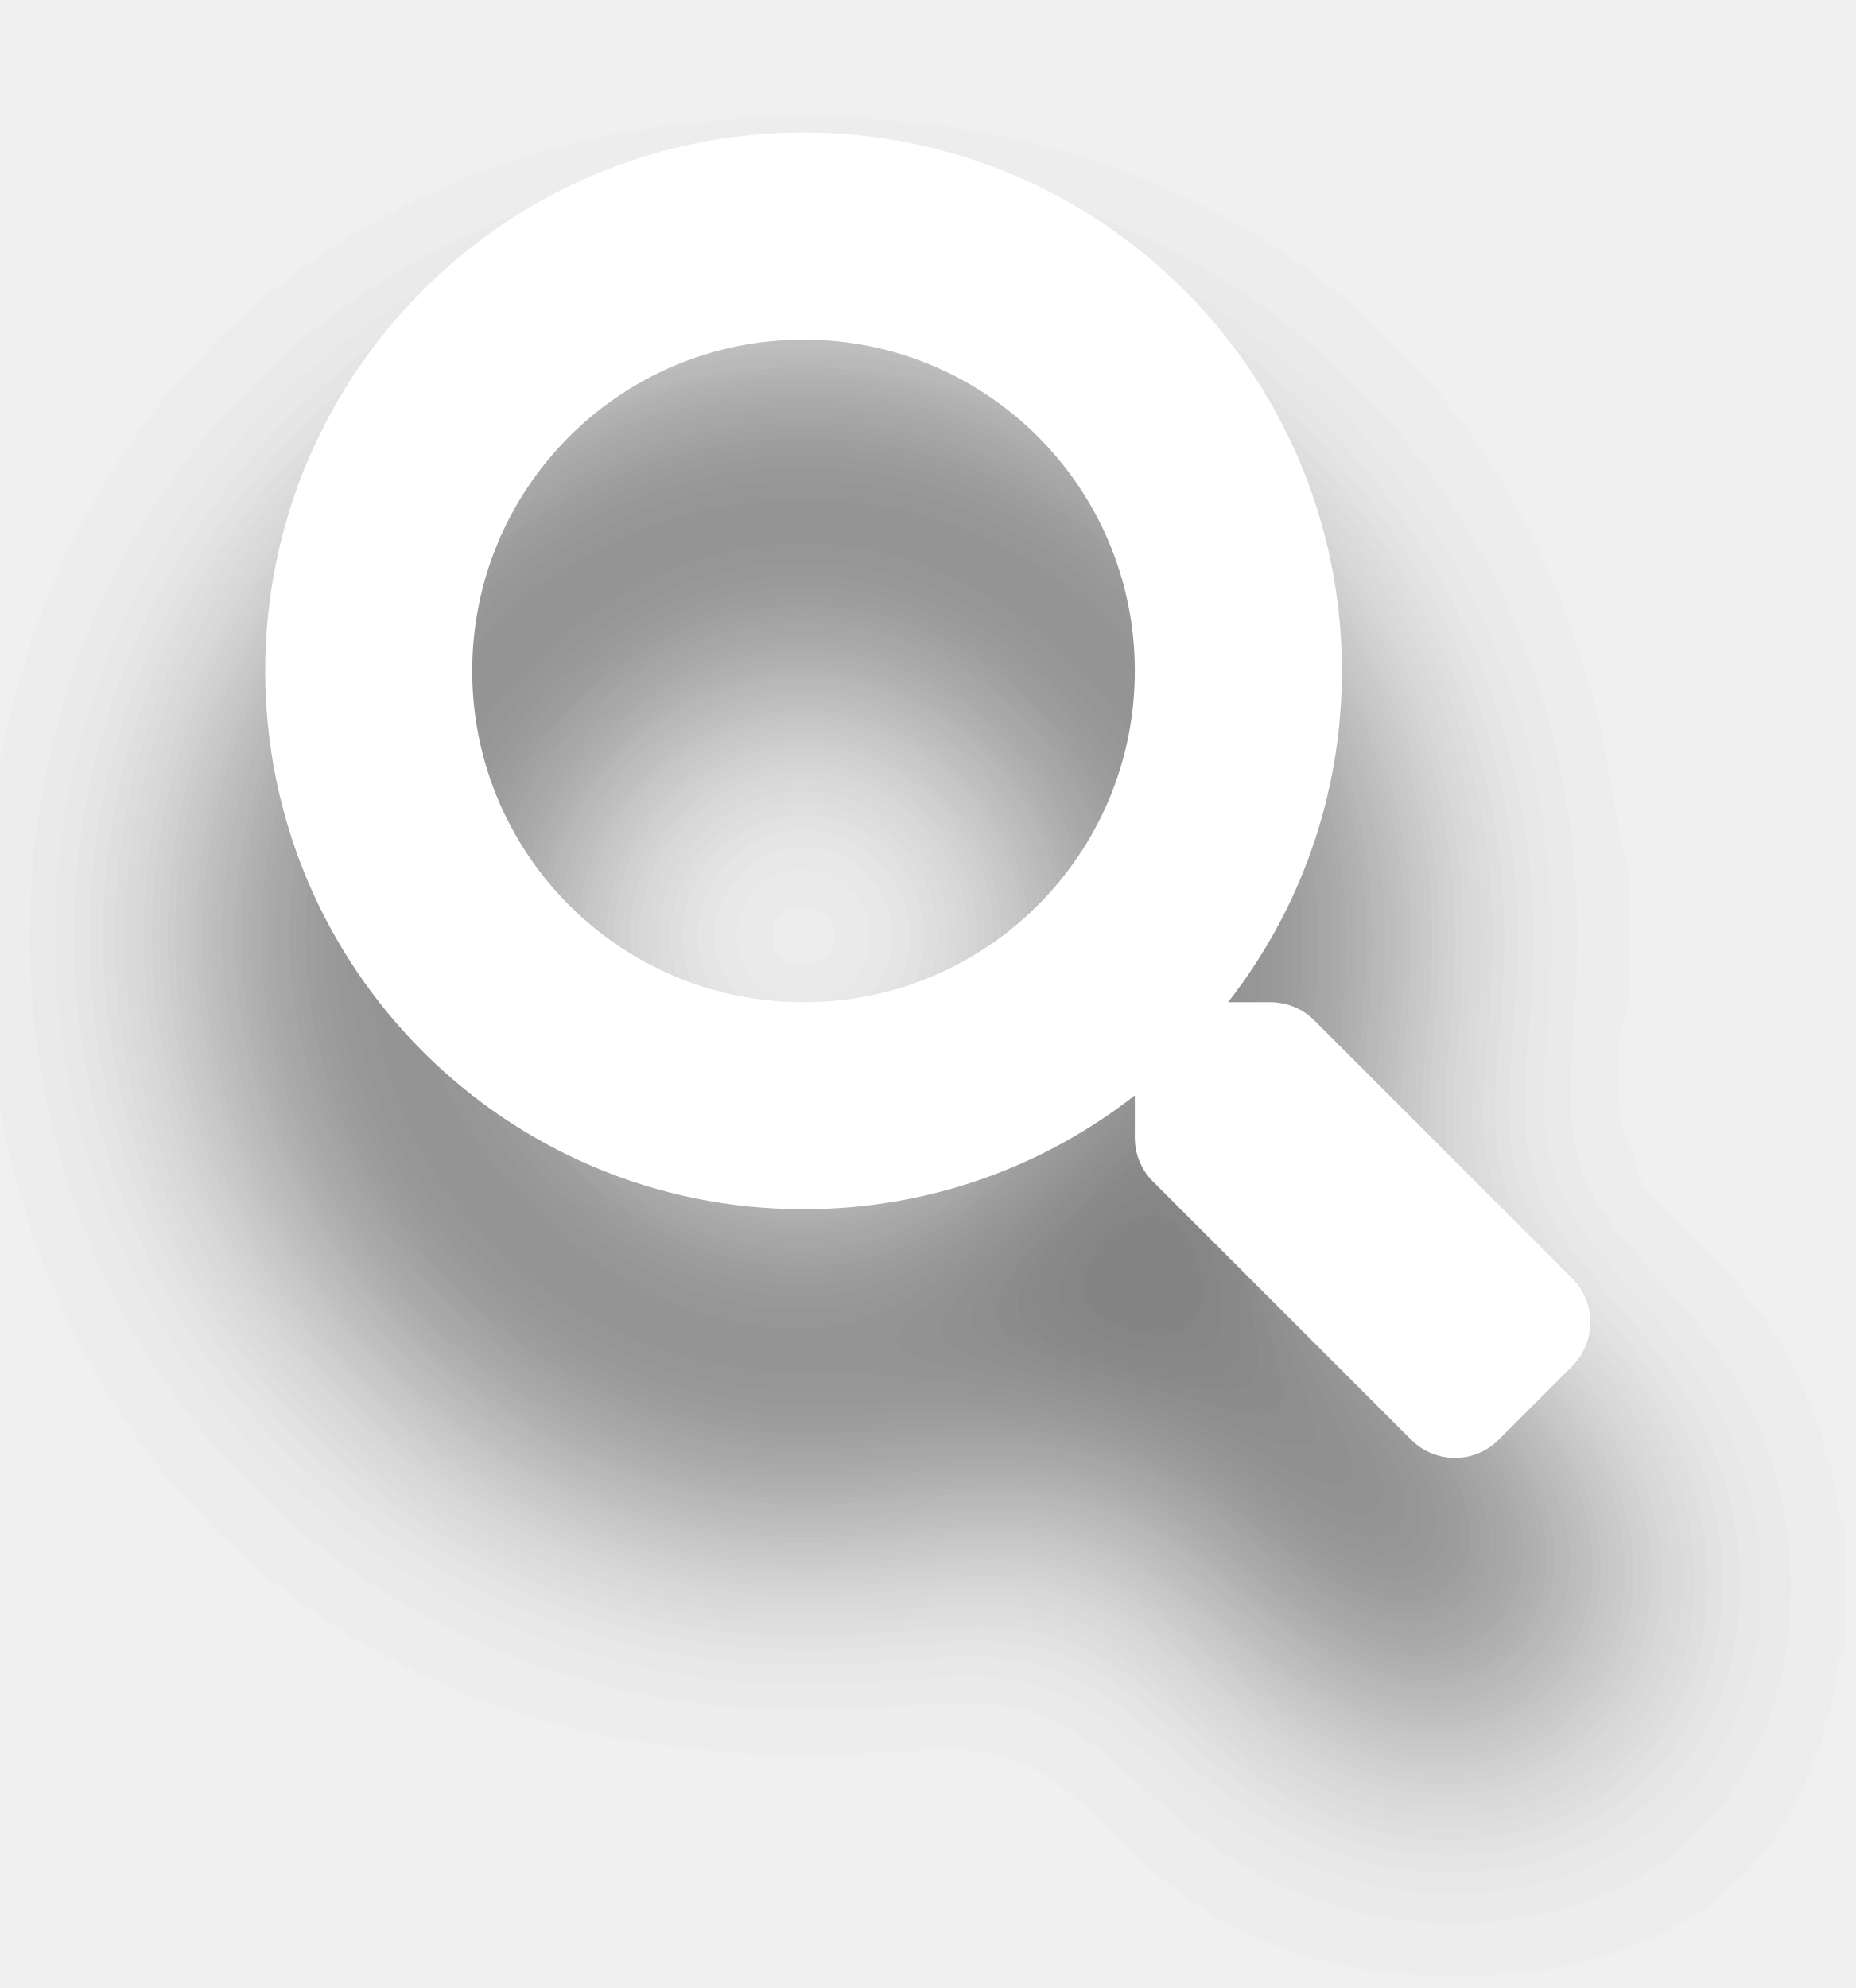
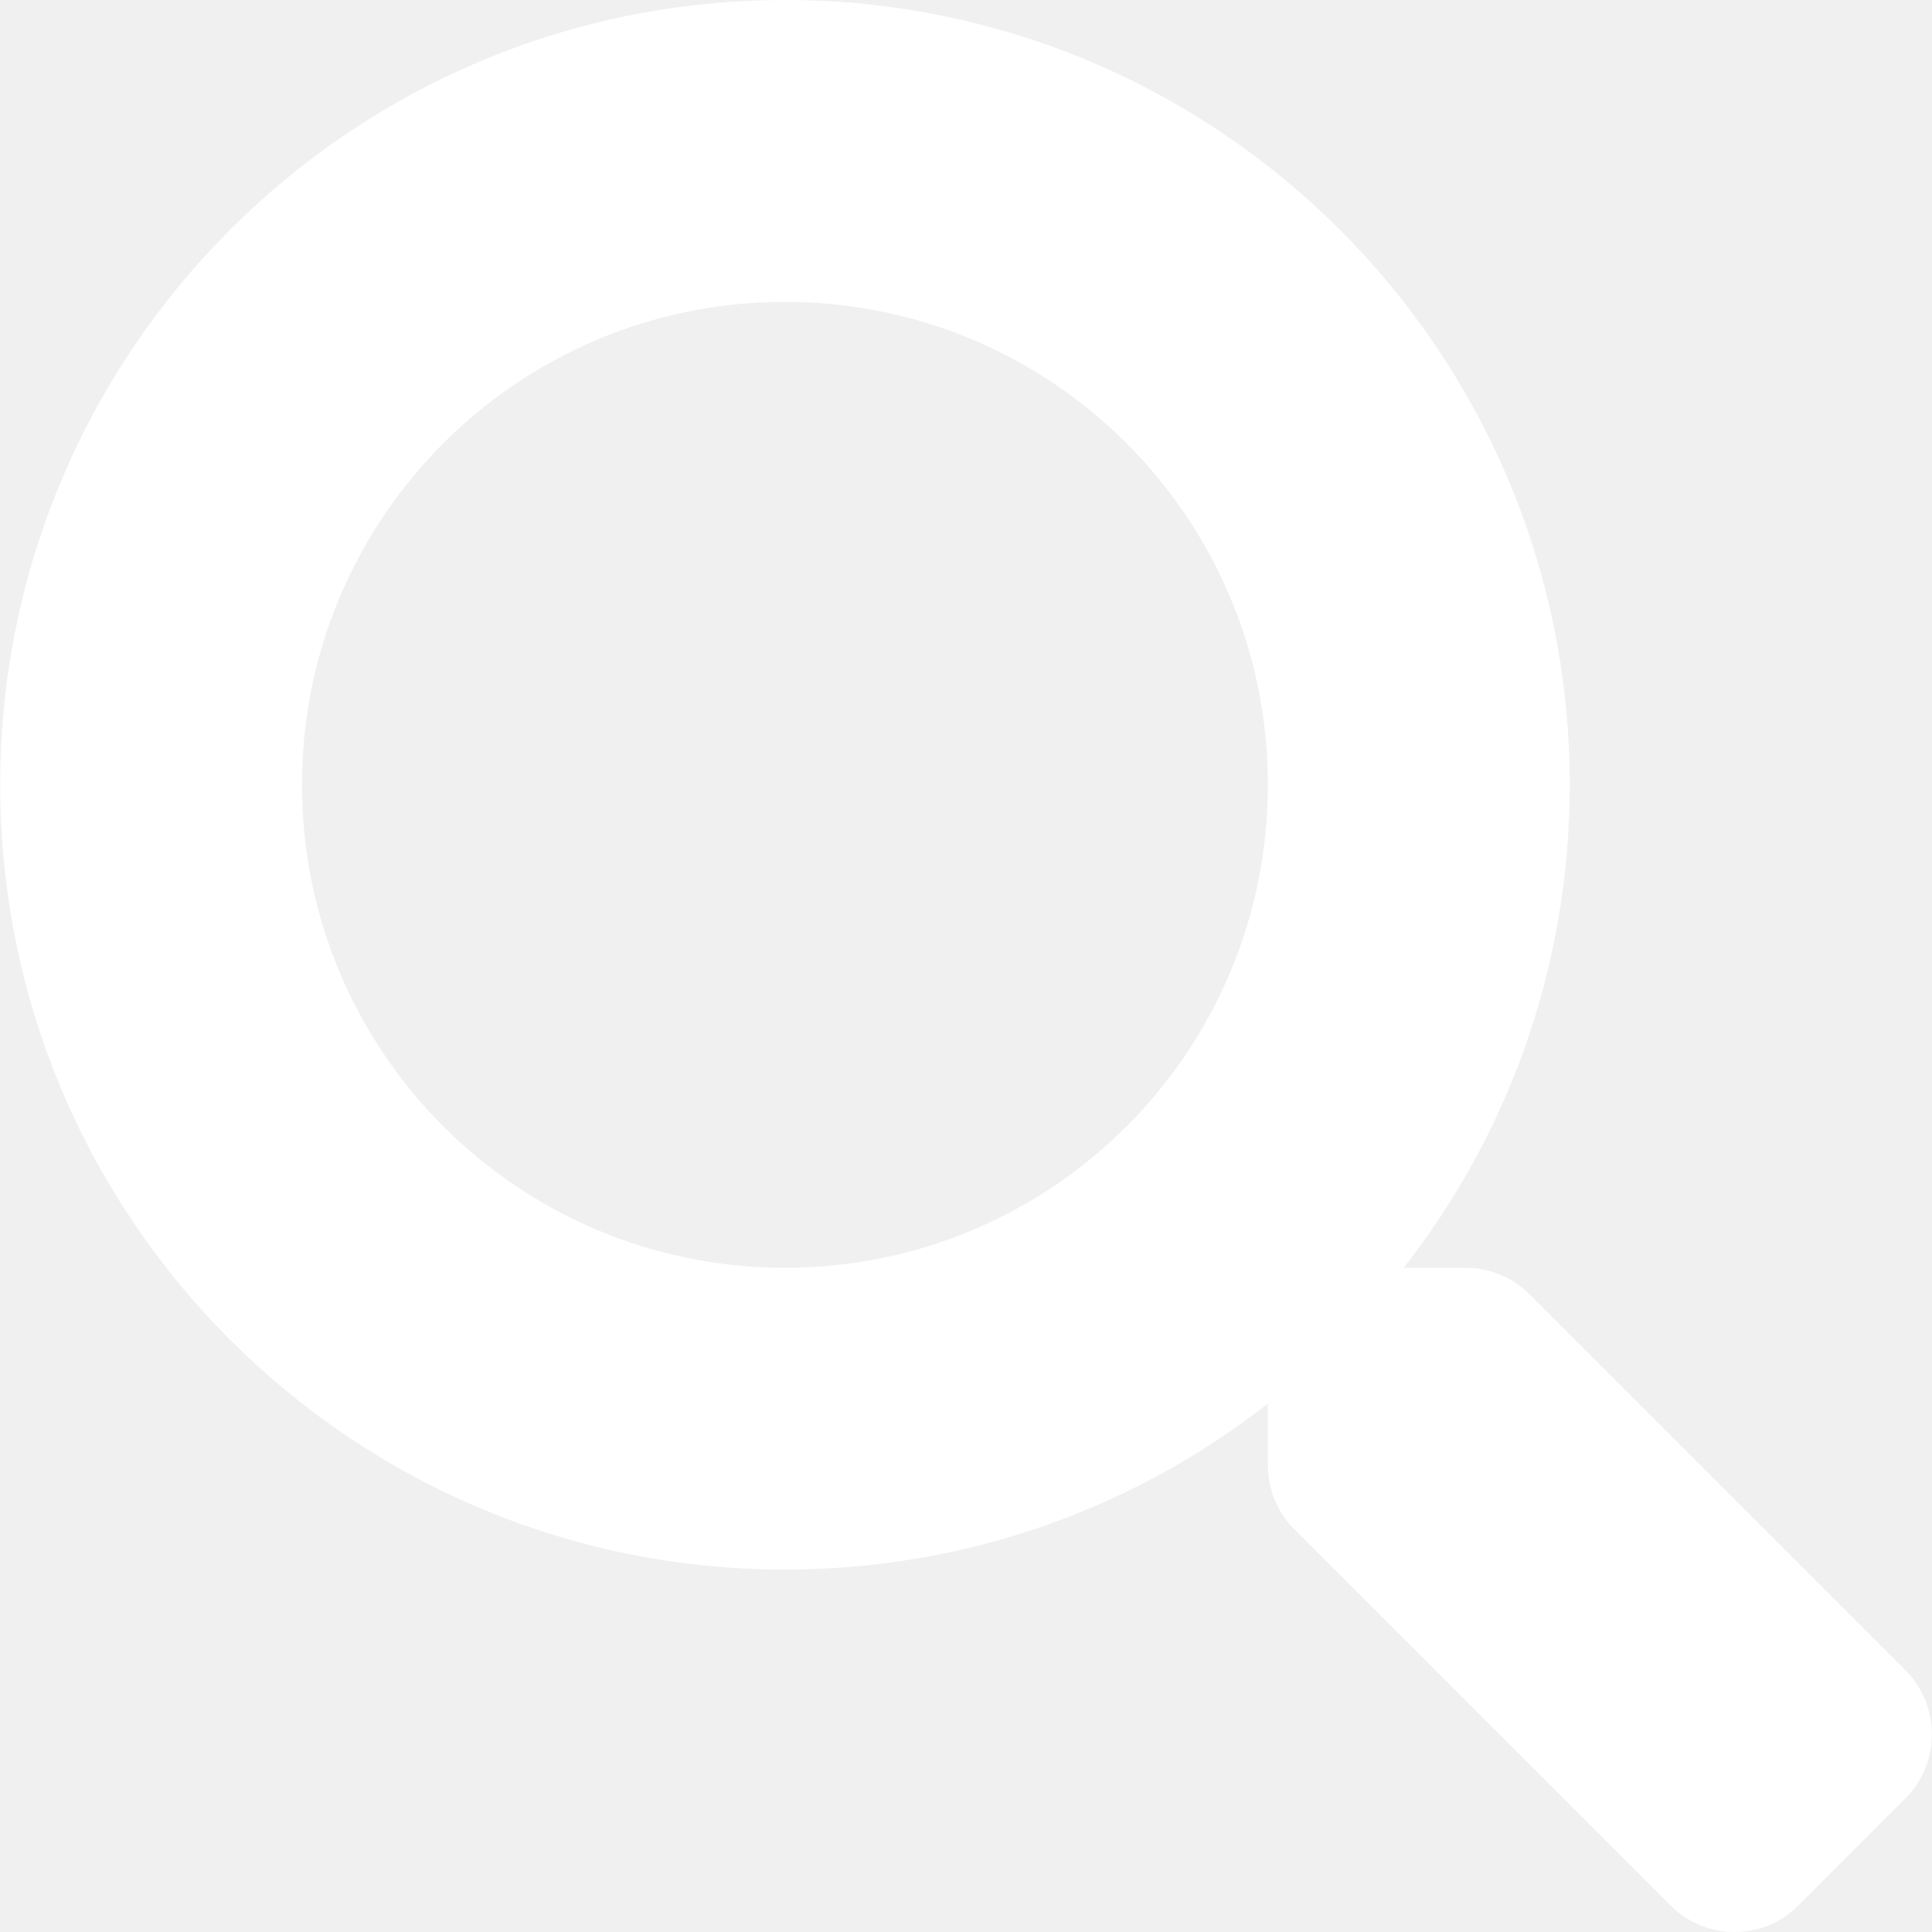
- <svg xmlns="http://www.w3.org/2000/svg" width="28" height="30" viewBox="0 0 28 30" fill="none">
-   <g filter="url(#filter0_ddd)">
-     <path d="M23.726 19.291L19.832 15.397C19.656 15.221 19.418 15.124 19.168 15.124H18.532C19.61 13.745 20.25 12.011 20.25 10.124C20.25 5.636 16.614 2 12.126 2C7.638 2 4.002 5.636 4.002 10.124C4.002 14.612 7.638 18.248 12.126 18.248C14.012 18.248 15.747 17.608 17.125 16.53V17.166C17.125 17.416 17.223 17.655 17.399 17.831L21.293 21.725C21.66 22.092 22.254 22.092 22.617 21.725L23.722 20.619C24.09 20.252 24.09 19.658 23.726 19.291ZM12.126 15.124C9.364 15.124 7.126 12.89 7.126 10.124C7.126 7.363 9.361 5.125 12.126 5.125C14.887 5.125 17.125 7.359 17.125 10.124C17.125 12.886 14.891 15.124 12.126 15.124Z" fill="white" />
-   </g>
-   <defs>
-     <filter id="filter0_ddd" x="-2" y="0" width="32" height="32" filterUnits="userSpaceOnUse" color-interpolation-filters="sRGB">
-       <feFlood flood-opacity="0" result="BackgroundImageFix" />
-       <feColorMatrix in="SourceAlpha" type="matrix" values="0 0 0 0 0 0 0 0 0 0 0 0 0 0 0 0 0 0 127 0" />
-       <feOffset dy="4" />
-       <feGaussianBlur stdDeviation="2" />
-       <feColorMatrix type="matrix" values="0 0 0 0 0 0 0 0 0 0 0 0 0 0 0 0 0 0 0.25 0" />
-       <feBlend mode="normal" in2="BackgroundImageFix" result="effect1_dropShadow" />
-       <feColorMatrix in="SourceAlpha" type="matrix" values="0 0 0 0 0 0 0 0 0 0 0 0 0 0 0 0 0 0 127 0" />
-       <feOffset dy="4" />
-       <feGaussianBlur stdDeviation="2" />
-       <feColorMatrix type="matrix" values="0 0 0 0 0 0 0 0 0 0 0 0 0 0 0 0 0 0 0.25 0" />
-       <feBlend mode="normal" in2="effect1_dropShadow" result="effect2_dropShadow" />
-       <feColorMatrix in="SourceAlpha" type="matrix" values="0 0 0 0 0 0 0 0 0 0 0 0 0 0 0 0 0 0 127 0" />
-       <feOffset dy="4" />
-       <feGaussianBlur stdDeviation="2" />
-       <feColorMatrix type="matrix" values="0 0 0 0 0 0 0 0 0 0 0 0 0 0 0 0 0 0 0.25 0" />
-       <feBlend mode="normal" in2="effect2_dropShadow" result="effect3_dropShadow" />
-       <feBlend mode="normal" in="SourceGraphic" in2="effect3_dropShadow" result="shape" />
-     </filter>
-   </defs>
+ <svg xmlns="http://www.w3.org/2000/svg" width="20" height="20" viewBox="0 0 20 20" fill="none">
+   <path d="M19.726 17.291L15.832 13.397C15.656 13.221 15.418 13.124 15.168 13.124H14.531C15.61 11.745 16.25 10.011 16.25 8.124C16.25 3.636 12.614 0 8.126 0C3.638 0 0.002 3.636 0.002 8.124C0.002 12.612 3.638 16.248 8.126 16.248C10.012 16.248 11.747 15.608 13.125 14.53V15.166C13.125 15.416 13.223 15.655 13.399 15.831L17.293 19.725C17.66 20.092 18.254 20.092 18.617 19.725L19.722 18.619C20.09 18.252 20.09 17.658 19.726 17.291ZM8.126 13.124C5.364 13.124 3.126 10.89 3.126 8.124C3.126 5.363 5.361 3.125 8.126 3.125C10.887 3.125 13.125 5.359 13.125 8.124C13.125 10.886 10.891 13.124 8.126 13.124Z" fill="white" />
</svg>
